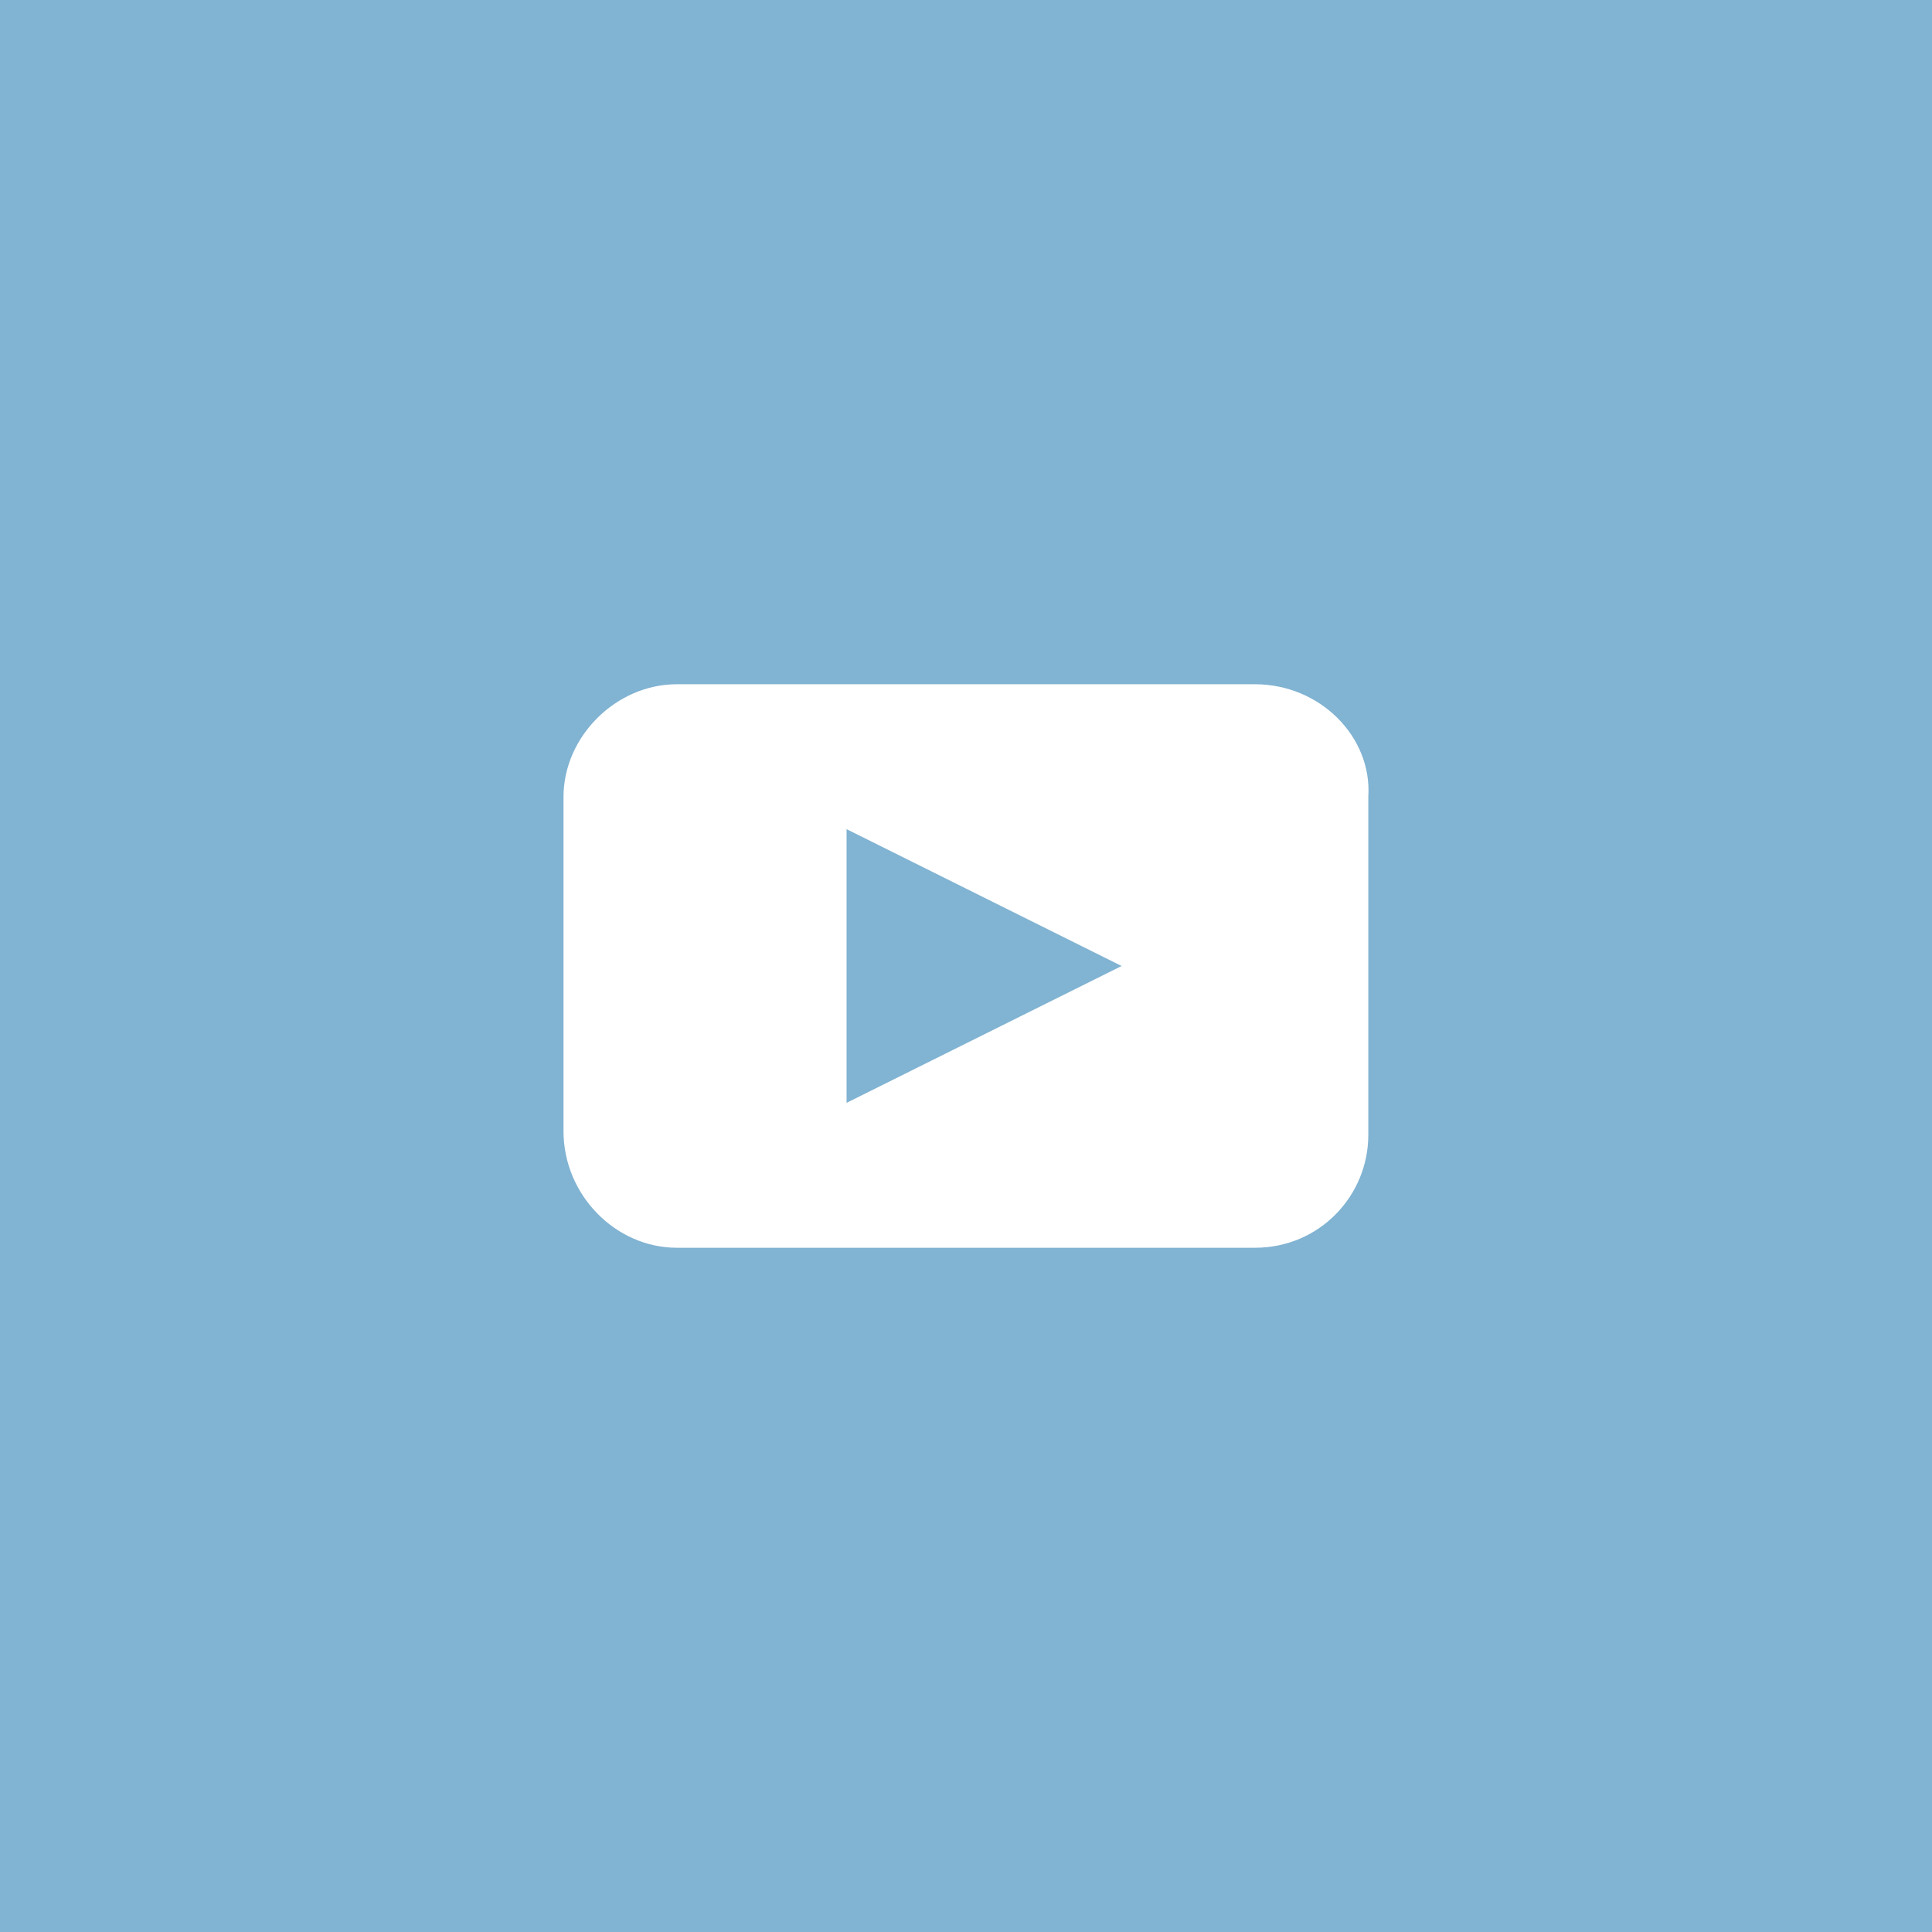
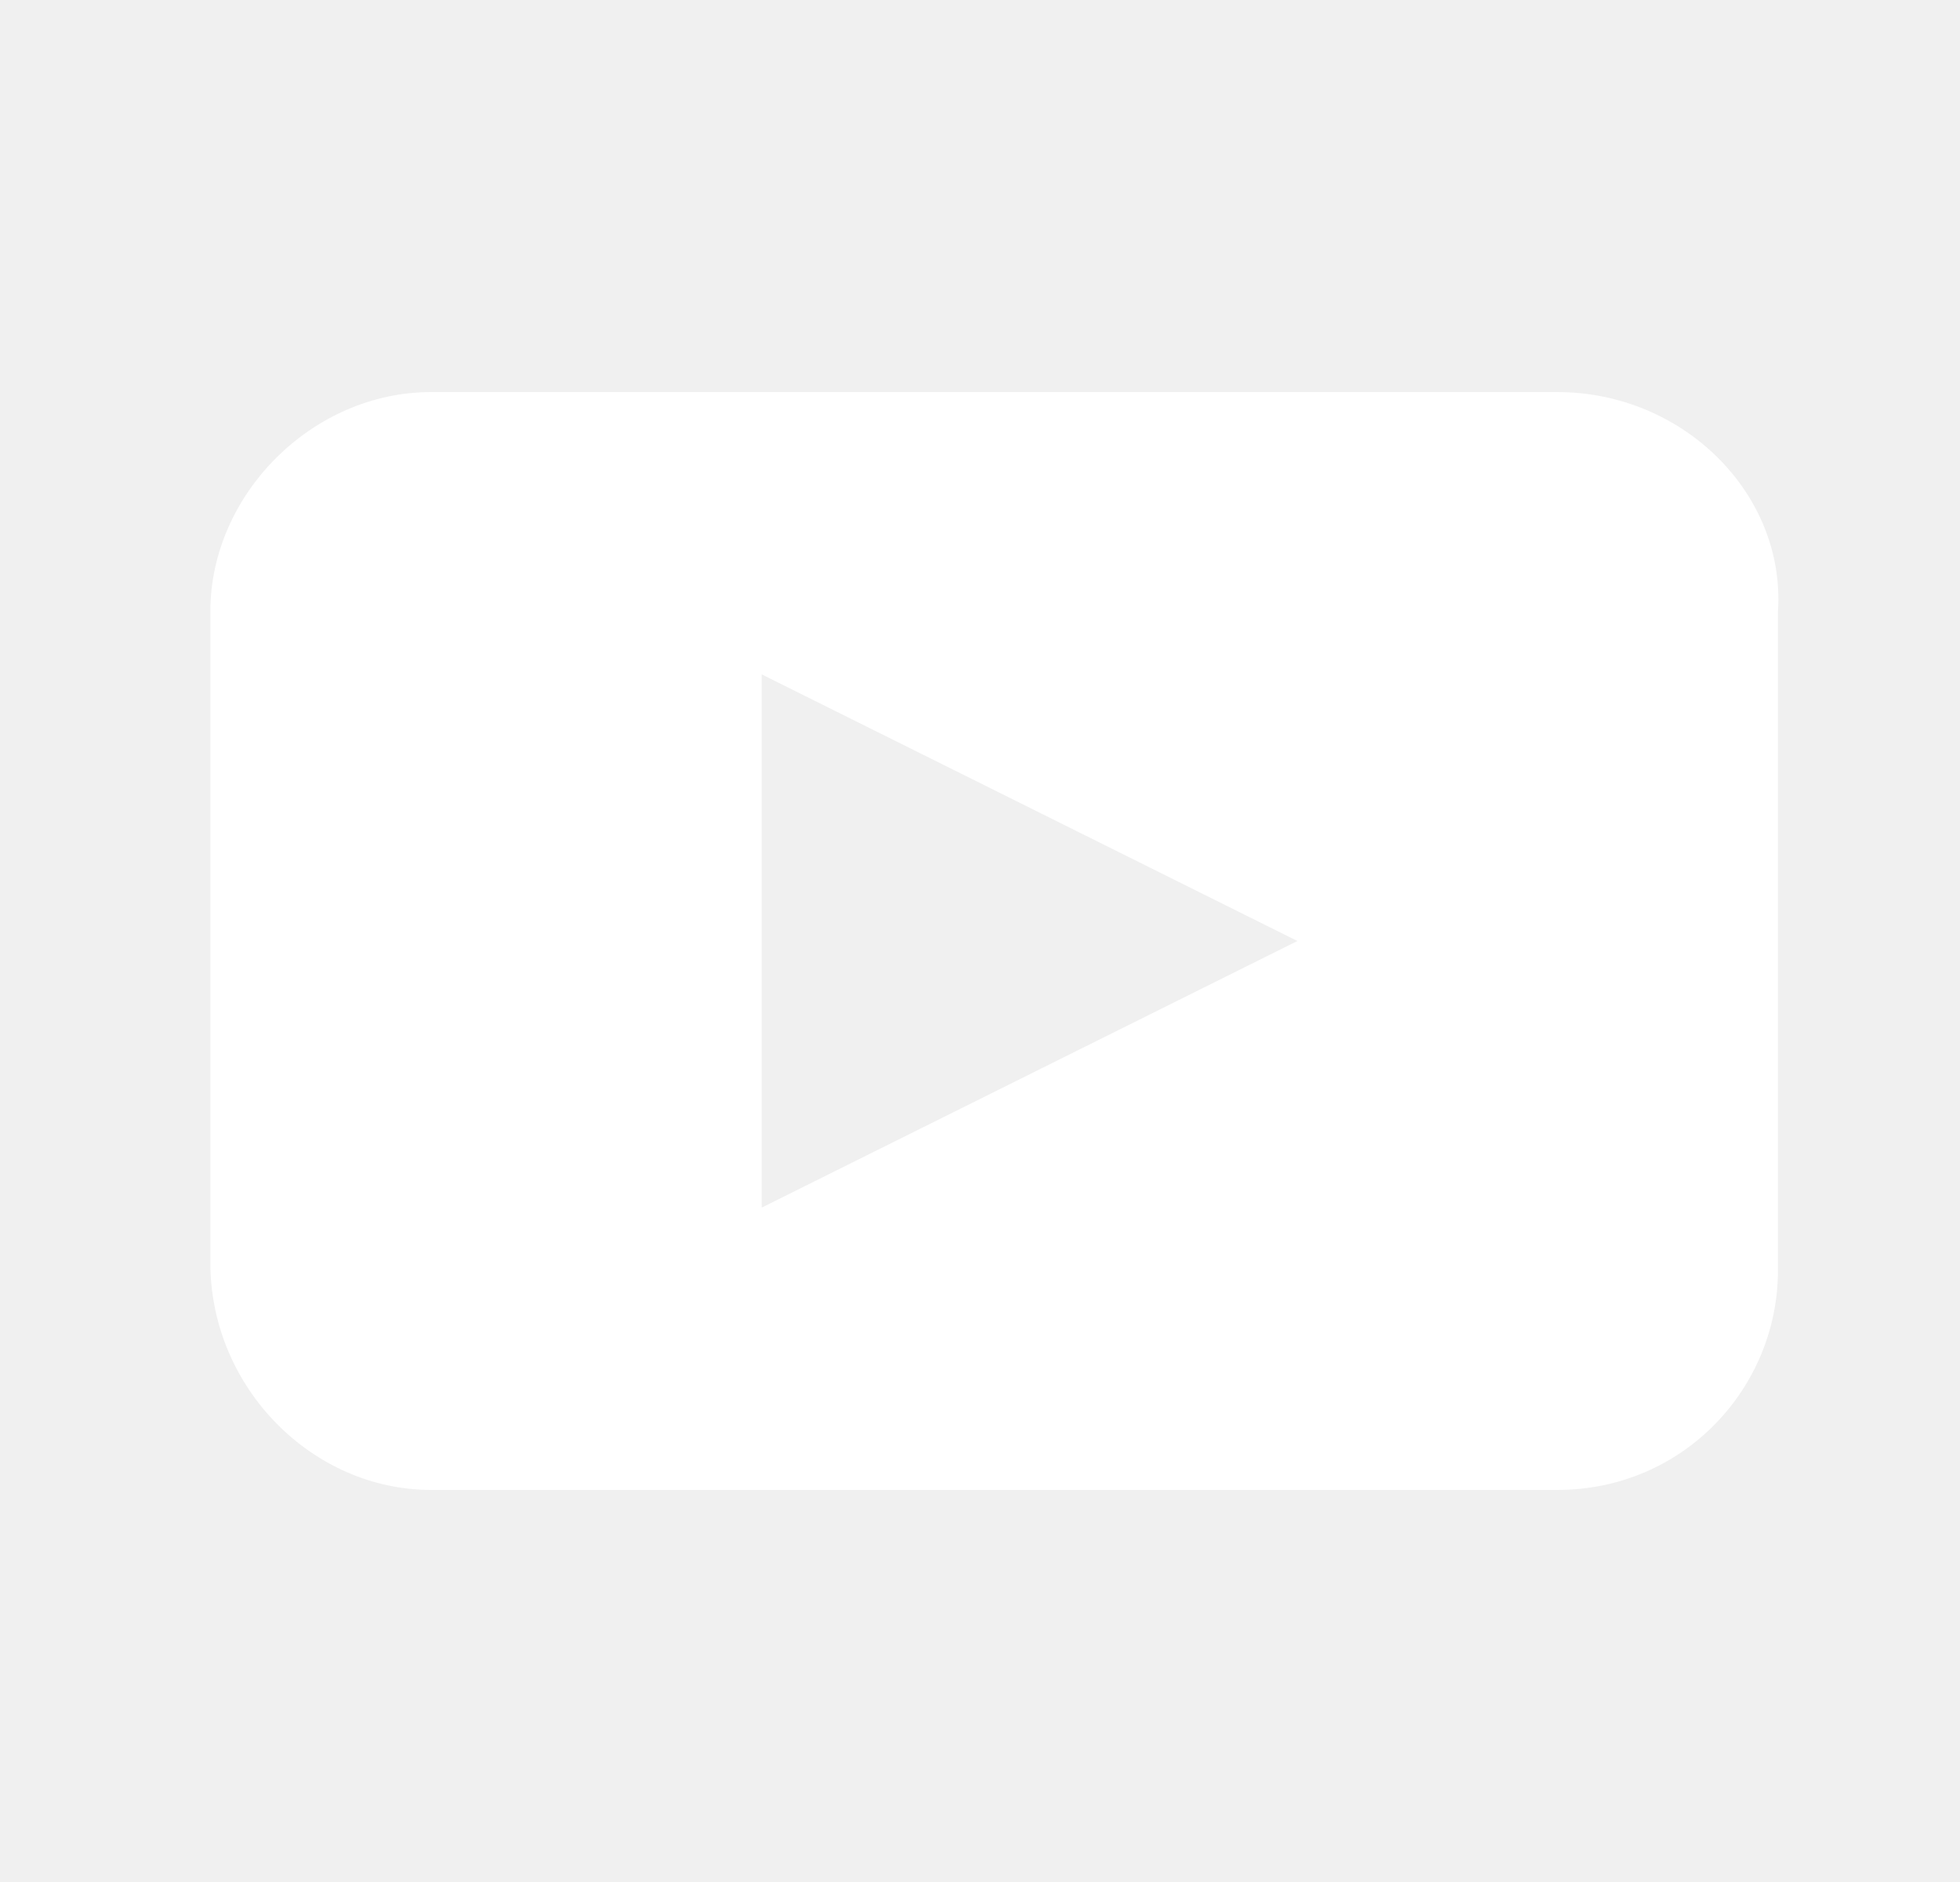
- <svg xmlns="http://www.w3.org/2000/svg" width="48" height="48" viewBox="0 0 48 48" fill="none">
-   <rect width="48" height="48" fill="#81B3D2" />
-   <path d="M31.181 17H16.813C15.306 17 14 18.3 14 19.8V28.1C14 29.7 15.306 31 16.813 31H31.181C32.789 31 33.995 29.7 33.995 28.2V19.8C34.095 18.3 32.789 17 31.181 17ZM21.033 27.4V20.6L27.866 24L21.033 27.4Z" fill="white" />
+ <svg xmlns="http://www.w3.org/2000/svg" width="25" height="24" viewBox="0 0 25 24" fill="none">
+   <path d="M19.864 5H5.496C3.989 5 2.683 6.3 2.683 7.8V16.1C2.683 17.7 3.989 19 5.496 19H19.864C21.472 19 22.678 17.7 22.678 16.2V7.8C22.778 6.3 21.472 5 19.864 5ZM9.716 15.4V8.6L16.549 12L9.716 15.4Z" fill="white" />
</svg>
